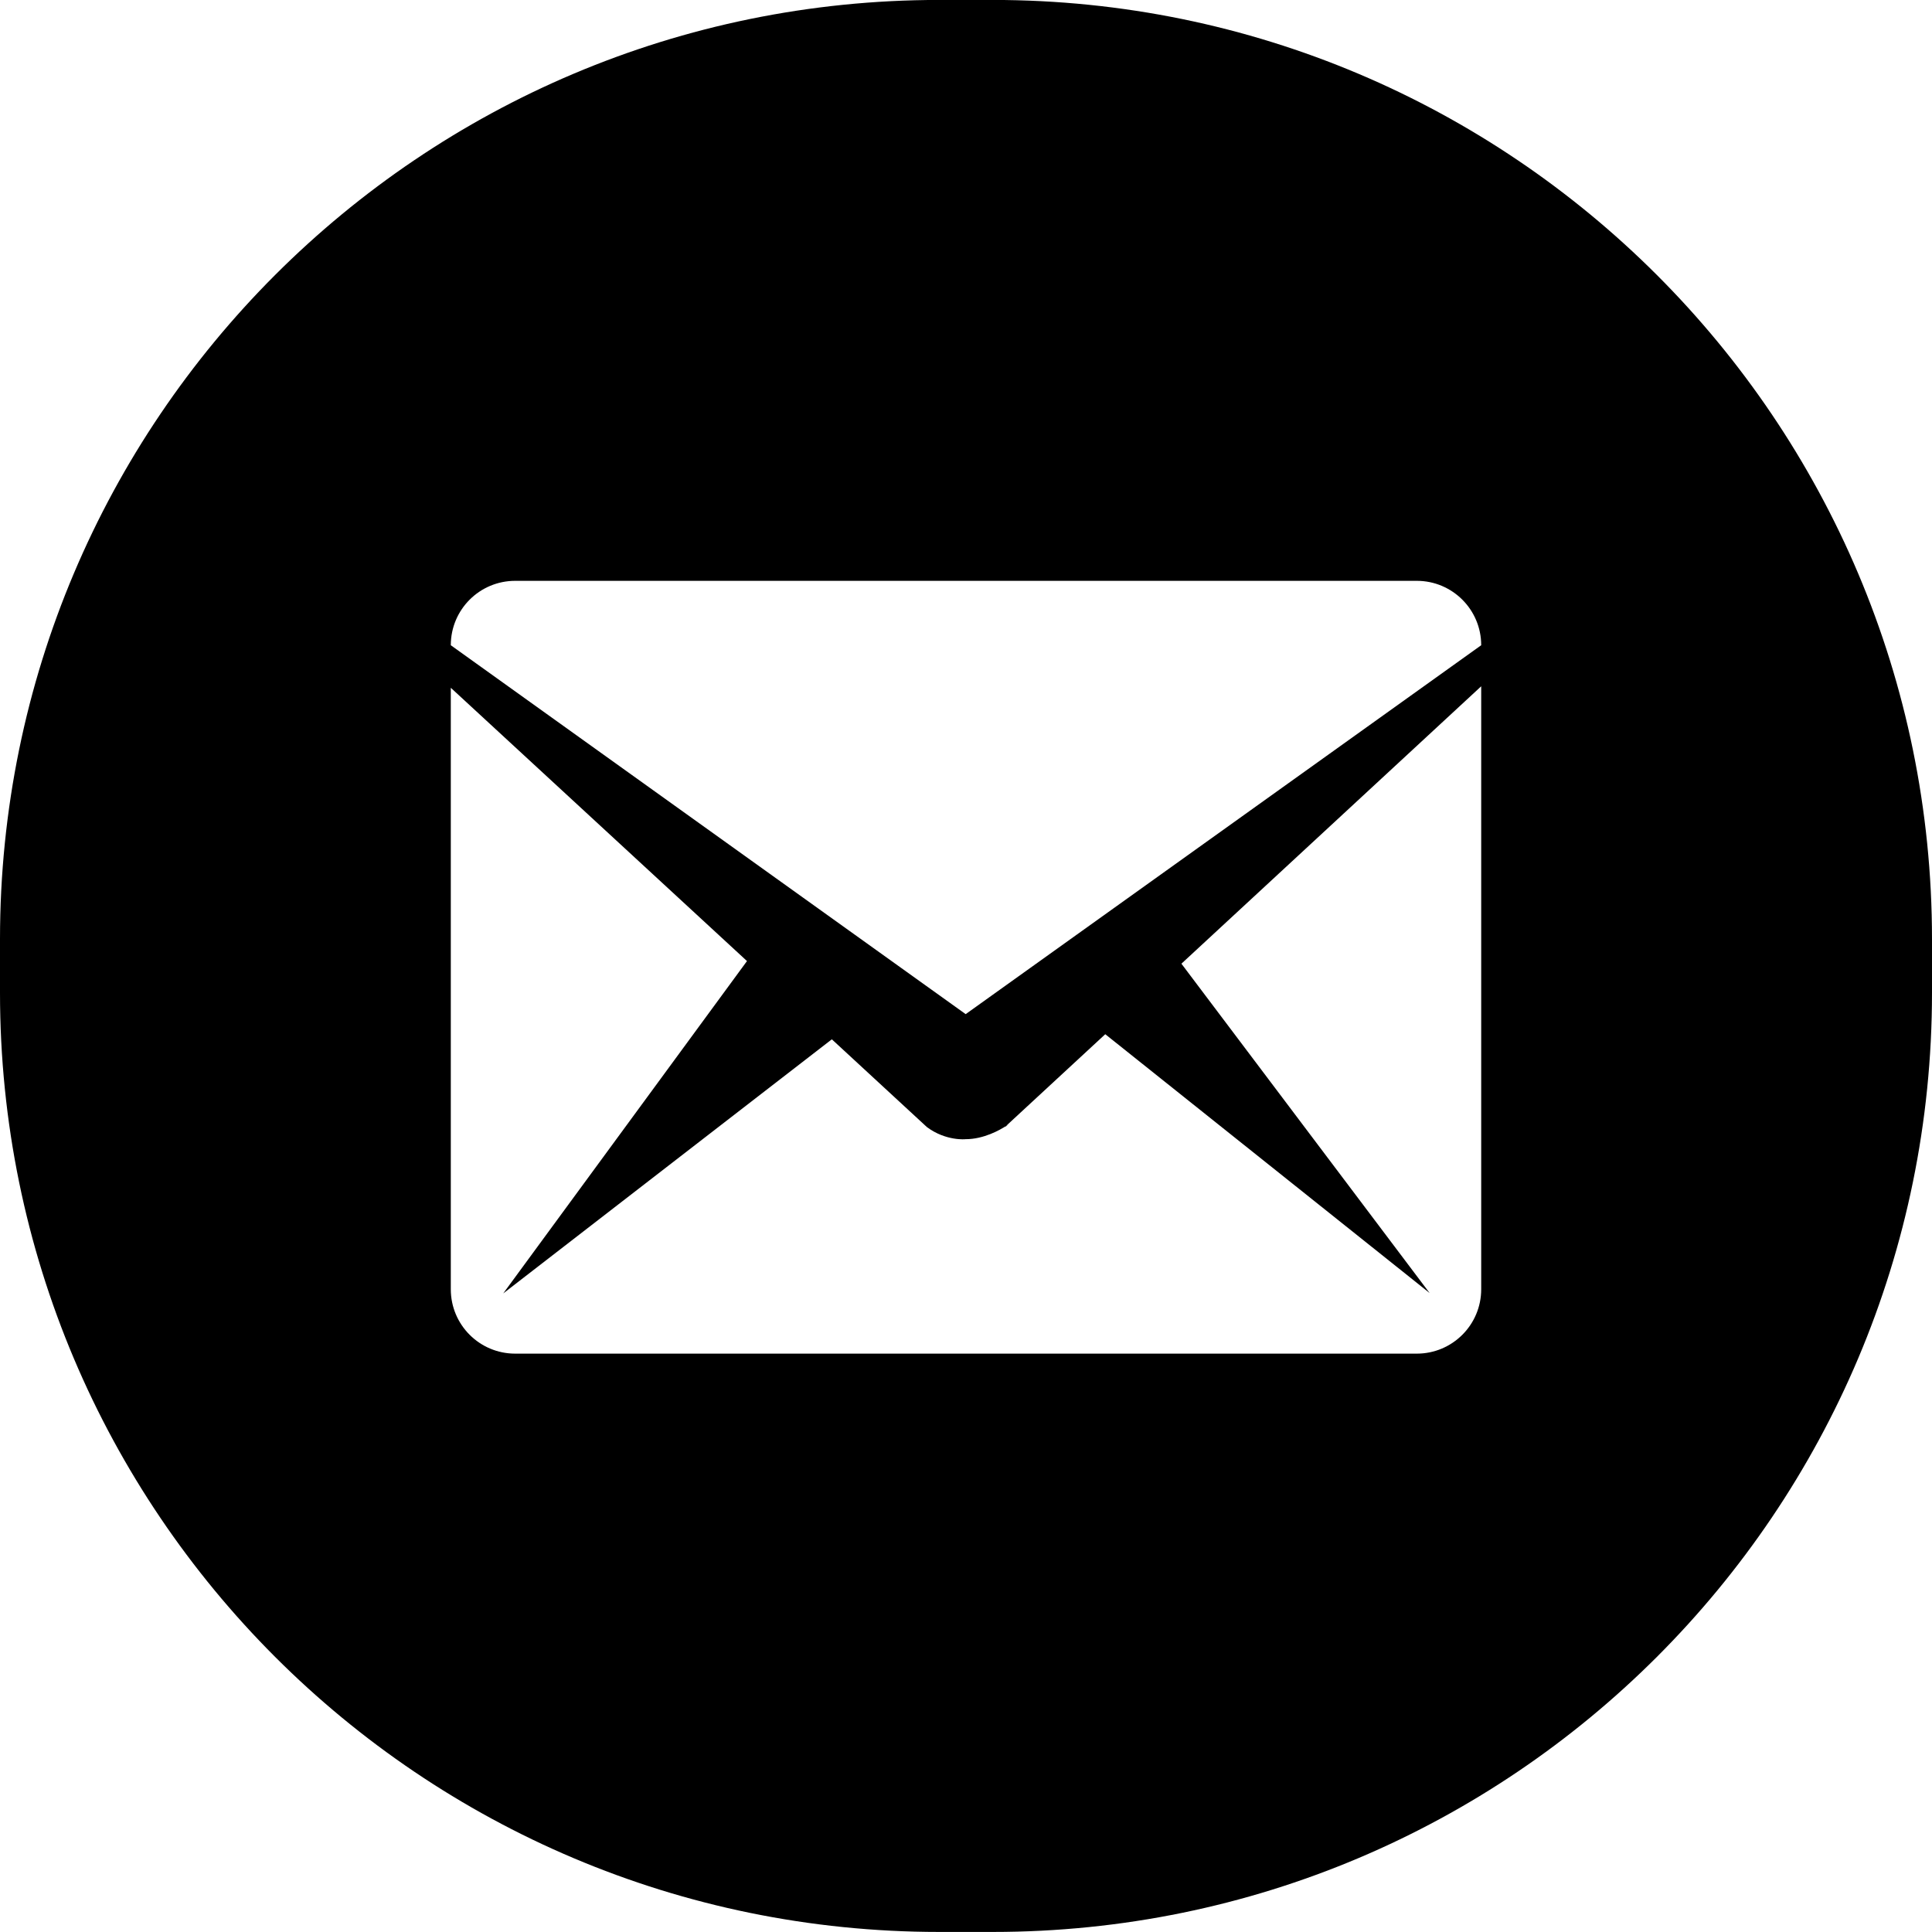
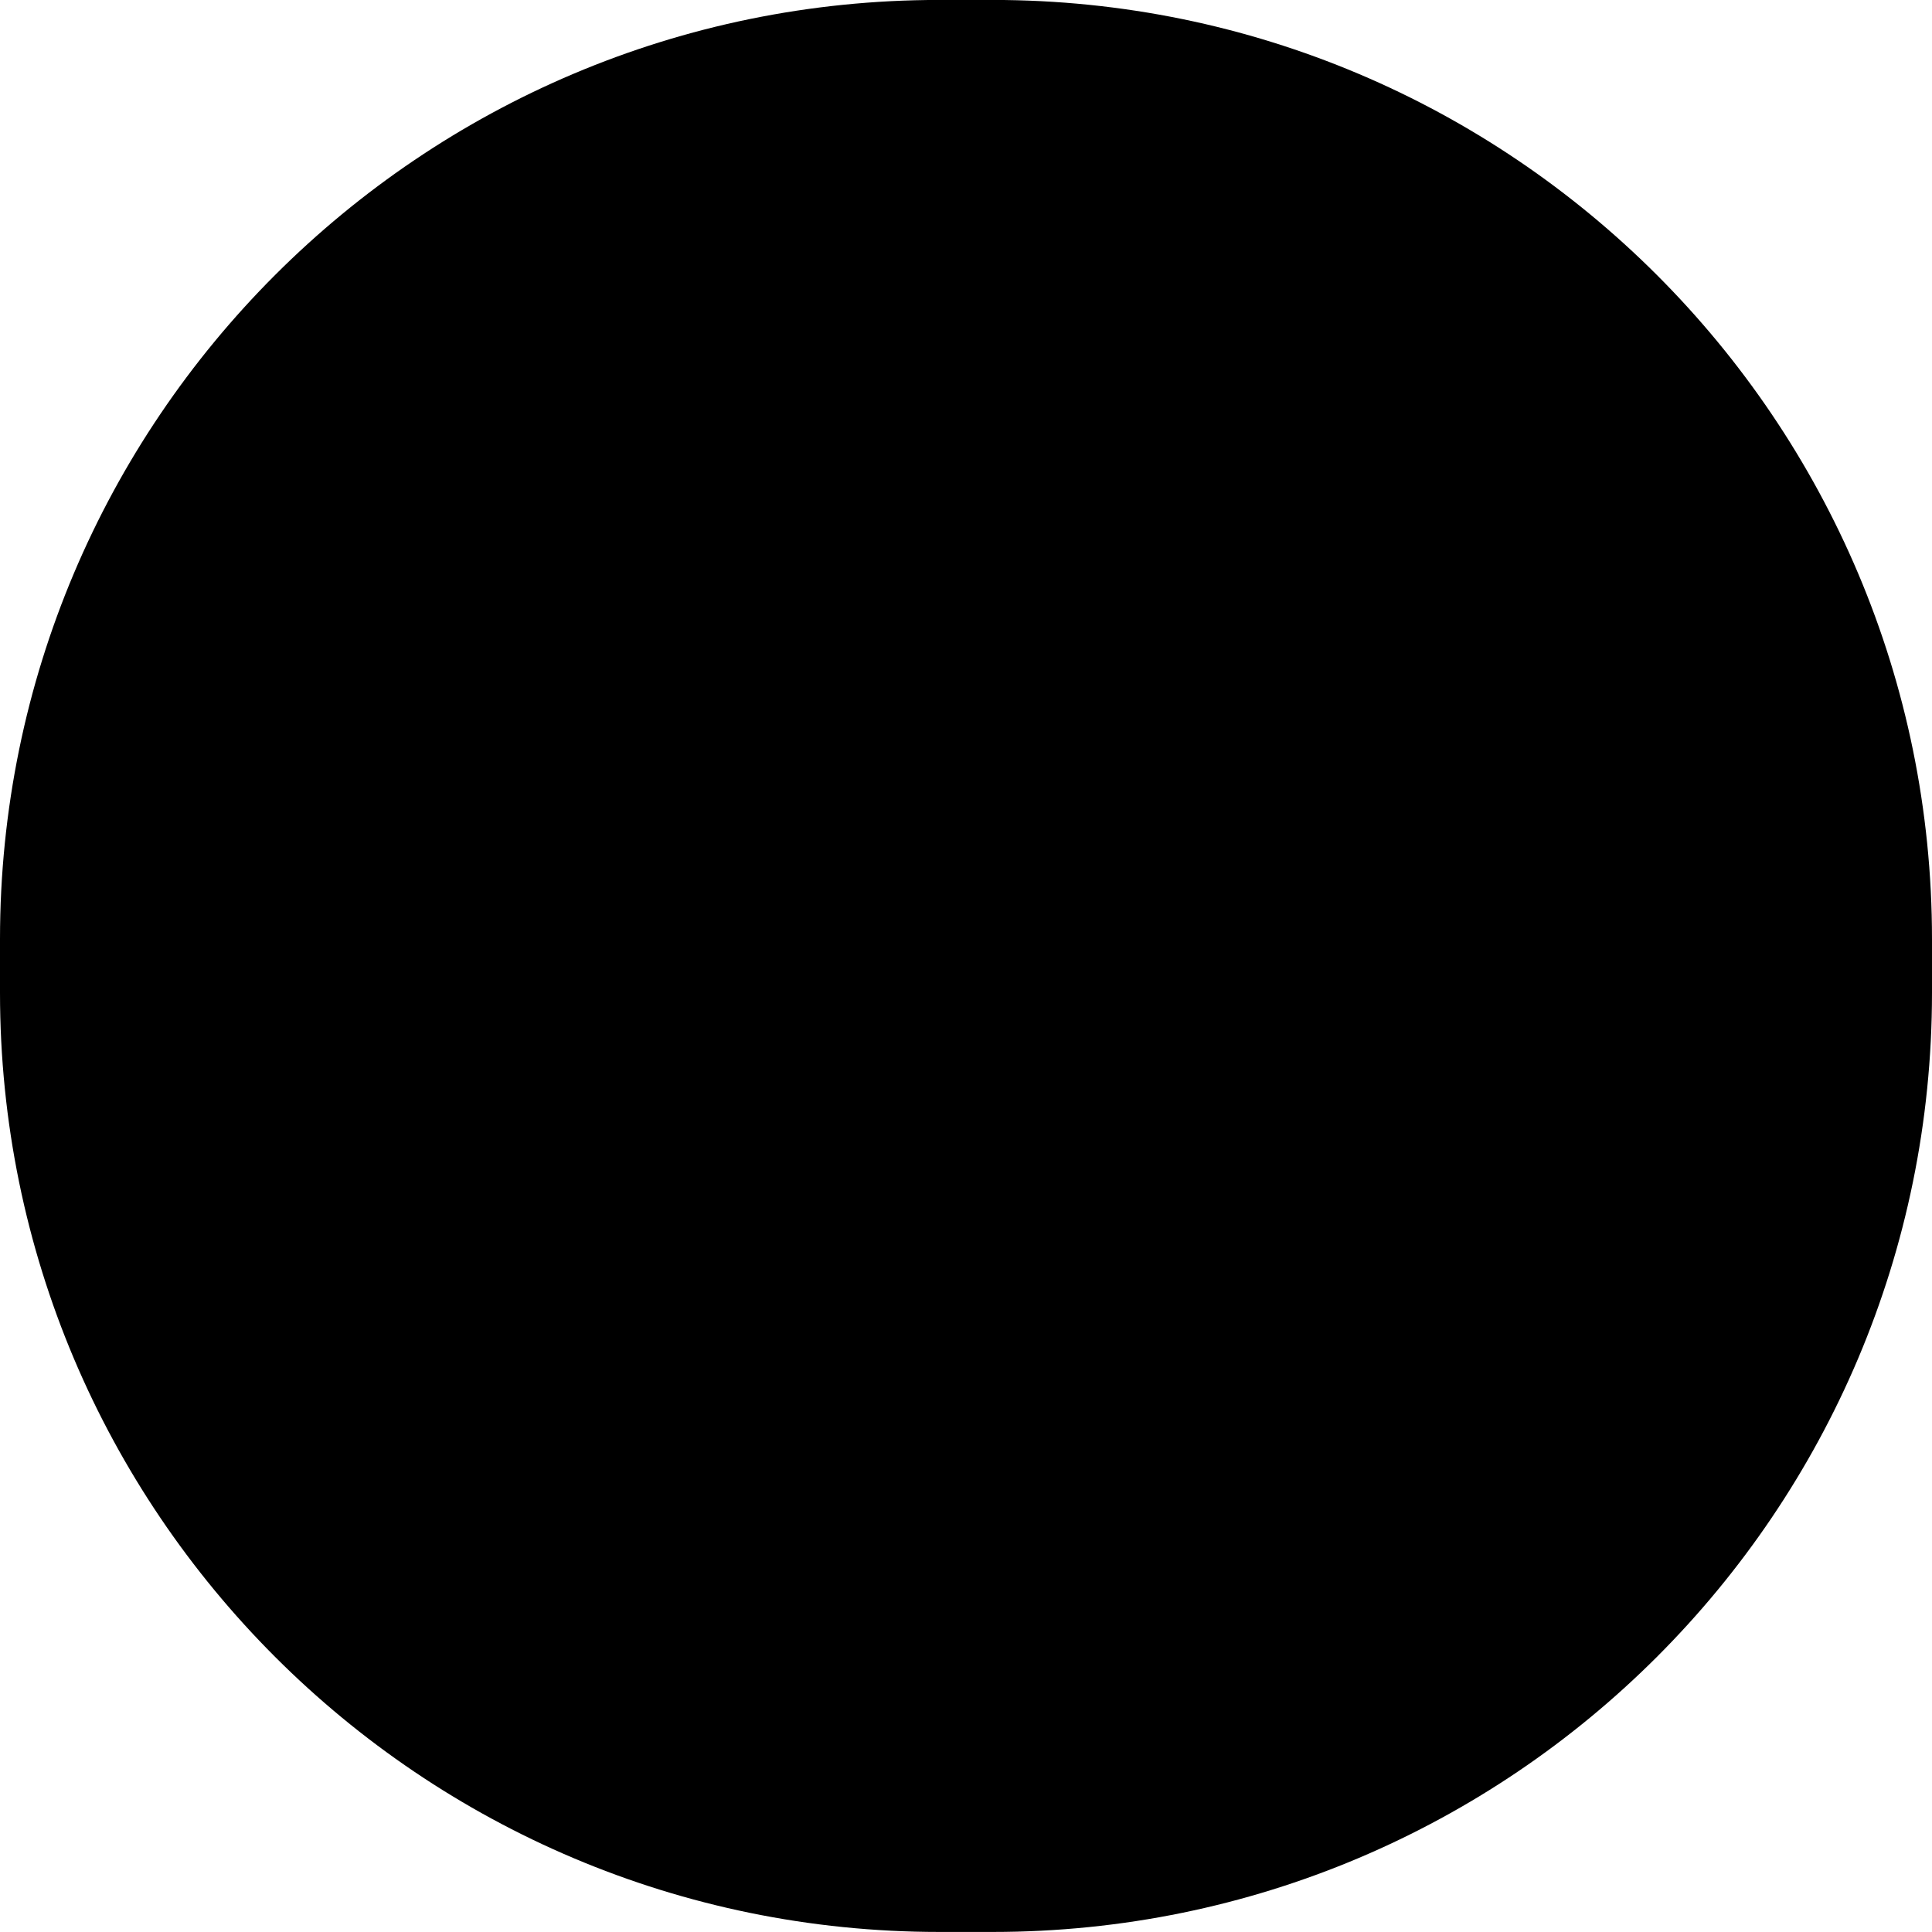
<svg xmlns="http://www.w3.org/2000/svg" width="36px" height="36px" viewBox="0 0 36 36">
-   <path fill-rule="evenodd" fill="rgb(0, 0, 0)" d="M17.500,-0.001 L18.500,-0.001 C28.165,-0.001 36.000,7.834 36.000,17.499 L36.000,18.499 C36.000,28.164 28.165,35.999 18.500,35.999 L17.500,35.999 C7.835,35.999 -0.000,28.164 -0.000,18.499 L-0.000,17.499 C-0.000,7.834 7.835,-0.001 17.500,-0.001 Z" />
-   <path fill-rule="evenodd" fill="rgb(255, 255, 255)" d="M26.400,25.223 L9.600,25.223 C8.936,25.223 8.400,24.686 8.400,24.023 L8.400,12.816 L13.919,17.908 L9.377,24.101 L15.500,19.366 L17.271,21.001 C17.627,21.268 18.003,21.227 17.989,21.227 C18.333,21.229 18.643,21.049 18.746,20.981 L18.719,21.007 C18.814,20.934 18.799,20.947 18.746,20.981 L20.595,19.271 L26.639,24.094 L22.014,17.957 L27.600,12.788 L27.600,24.023 C27.600,24.686 27.063,25.223 26.400,25.223 ZM8.400,12.023 C8.400,11.360 8.936,10.823 9.600,10.823 L26.400,10.823 C27.063,10.823 27.600,11.360 27.600,12.023 L17.994,18.897 L8.400,12.023 Z" />
+   <path fill="rgb(0, 0, 0)" d="M17.500,-0.001 L18.500,-0.001 C28.165,-0.001 36.000,7.834 36.000,17.499 L36.000,18.499 C36.000,28.164 28.165,35.999 18.500,35.999 L17.500,35.999 C7.835,35.999 -0.000,28.164 -0.000,18.499 L-0.000,17.499 C-0.000,7.834 7.835,-0.001 17.500,-0.001 Z" />
+   <path fill="currentColor" d="M26.400,25.223 L9.600,25.223 C8.936,25.223 8.400,24.686 8.400,24.023 L8.400,12.816 L13.919,17.908 L9.377,24.101 L15.500,19.366 L17.271,21.001 C17.627,21.268 18.003,21.227 17.989,21.227 C18.333,21.229 18.643,21.049 18.746,20.981 L18.719,21.007 C18.814,20.934 18.799,20.947 18.746,20.981 L20.595,19.271 L26.639,24.094 L22.014,17.957 L27.600,12.788 L27.600,24.023 C27.600,24.686 27.063,25.223 26.400,25.223 ZM8.400,12.023 C8.400,11.360 8.936,10.823 9.600,10.823 L26.400,10.823 C27.063,10.823 27.600,11.360 27.600,12.023 L17.994,18.897 L8.400,12.023 Z" />
</svg>
